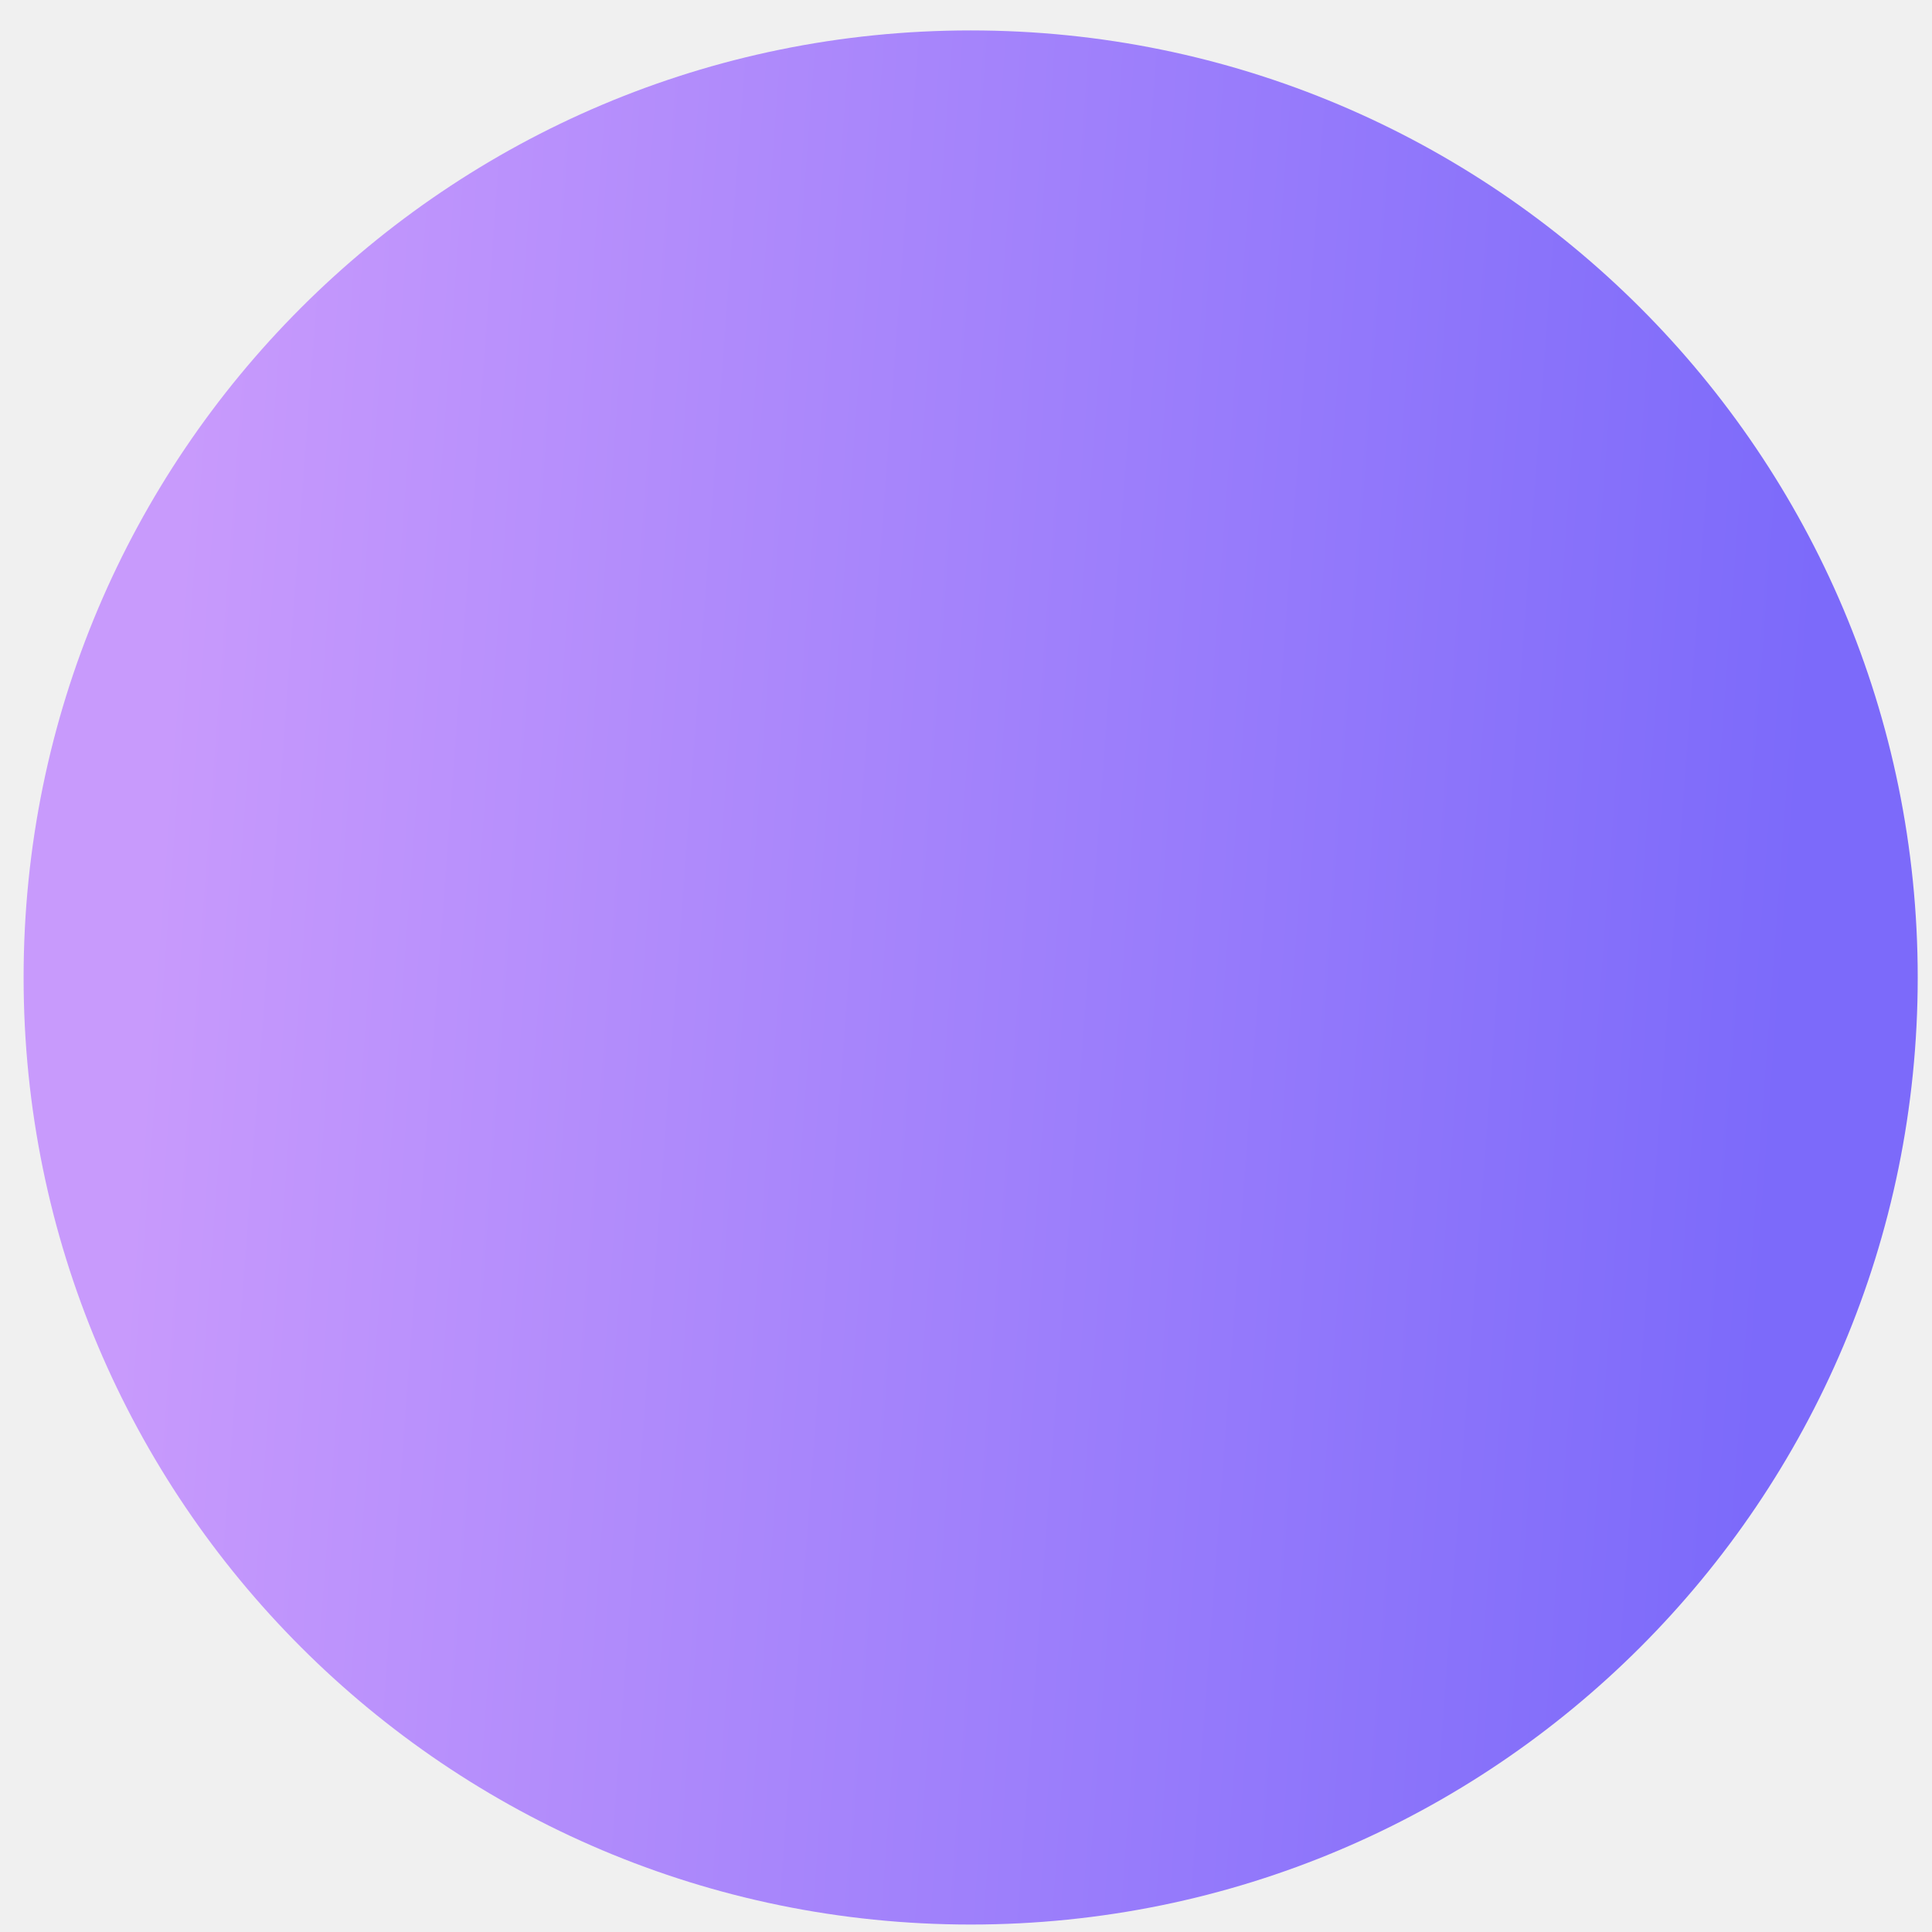
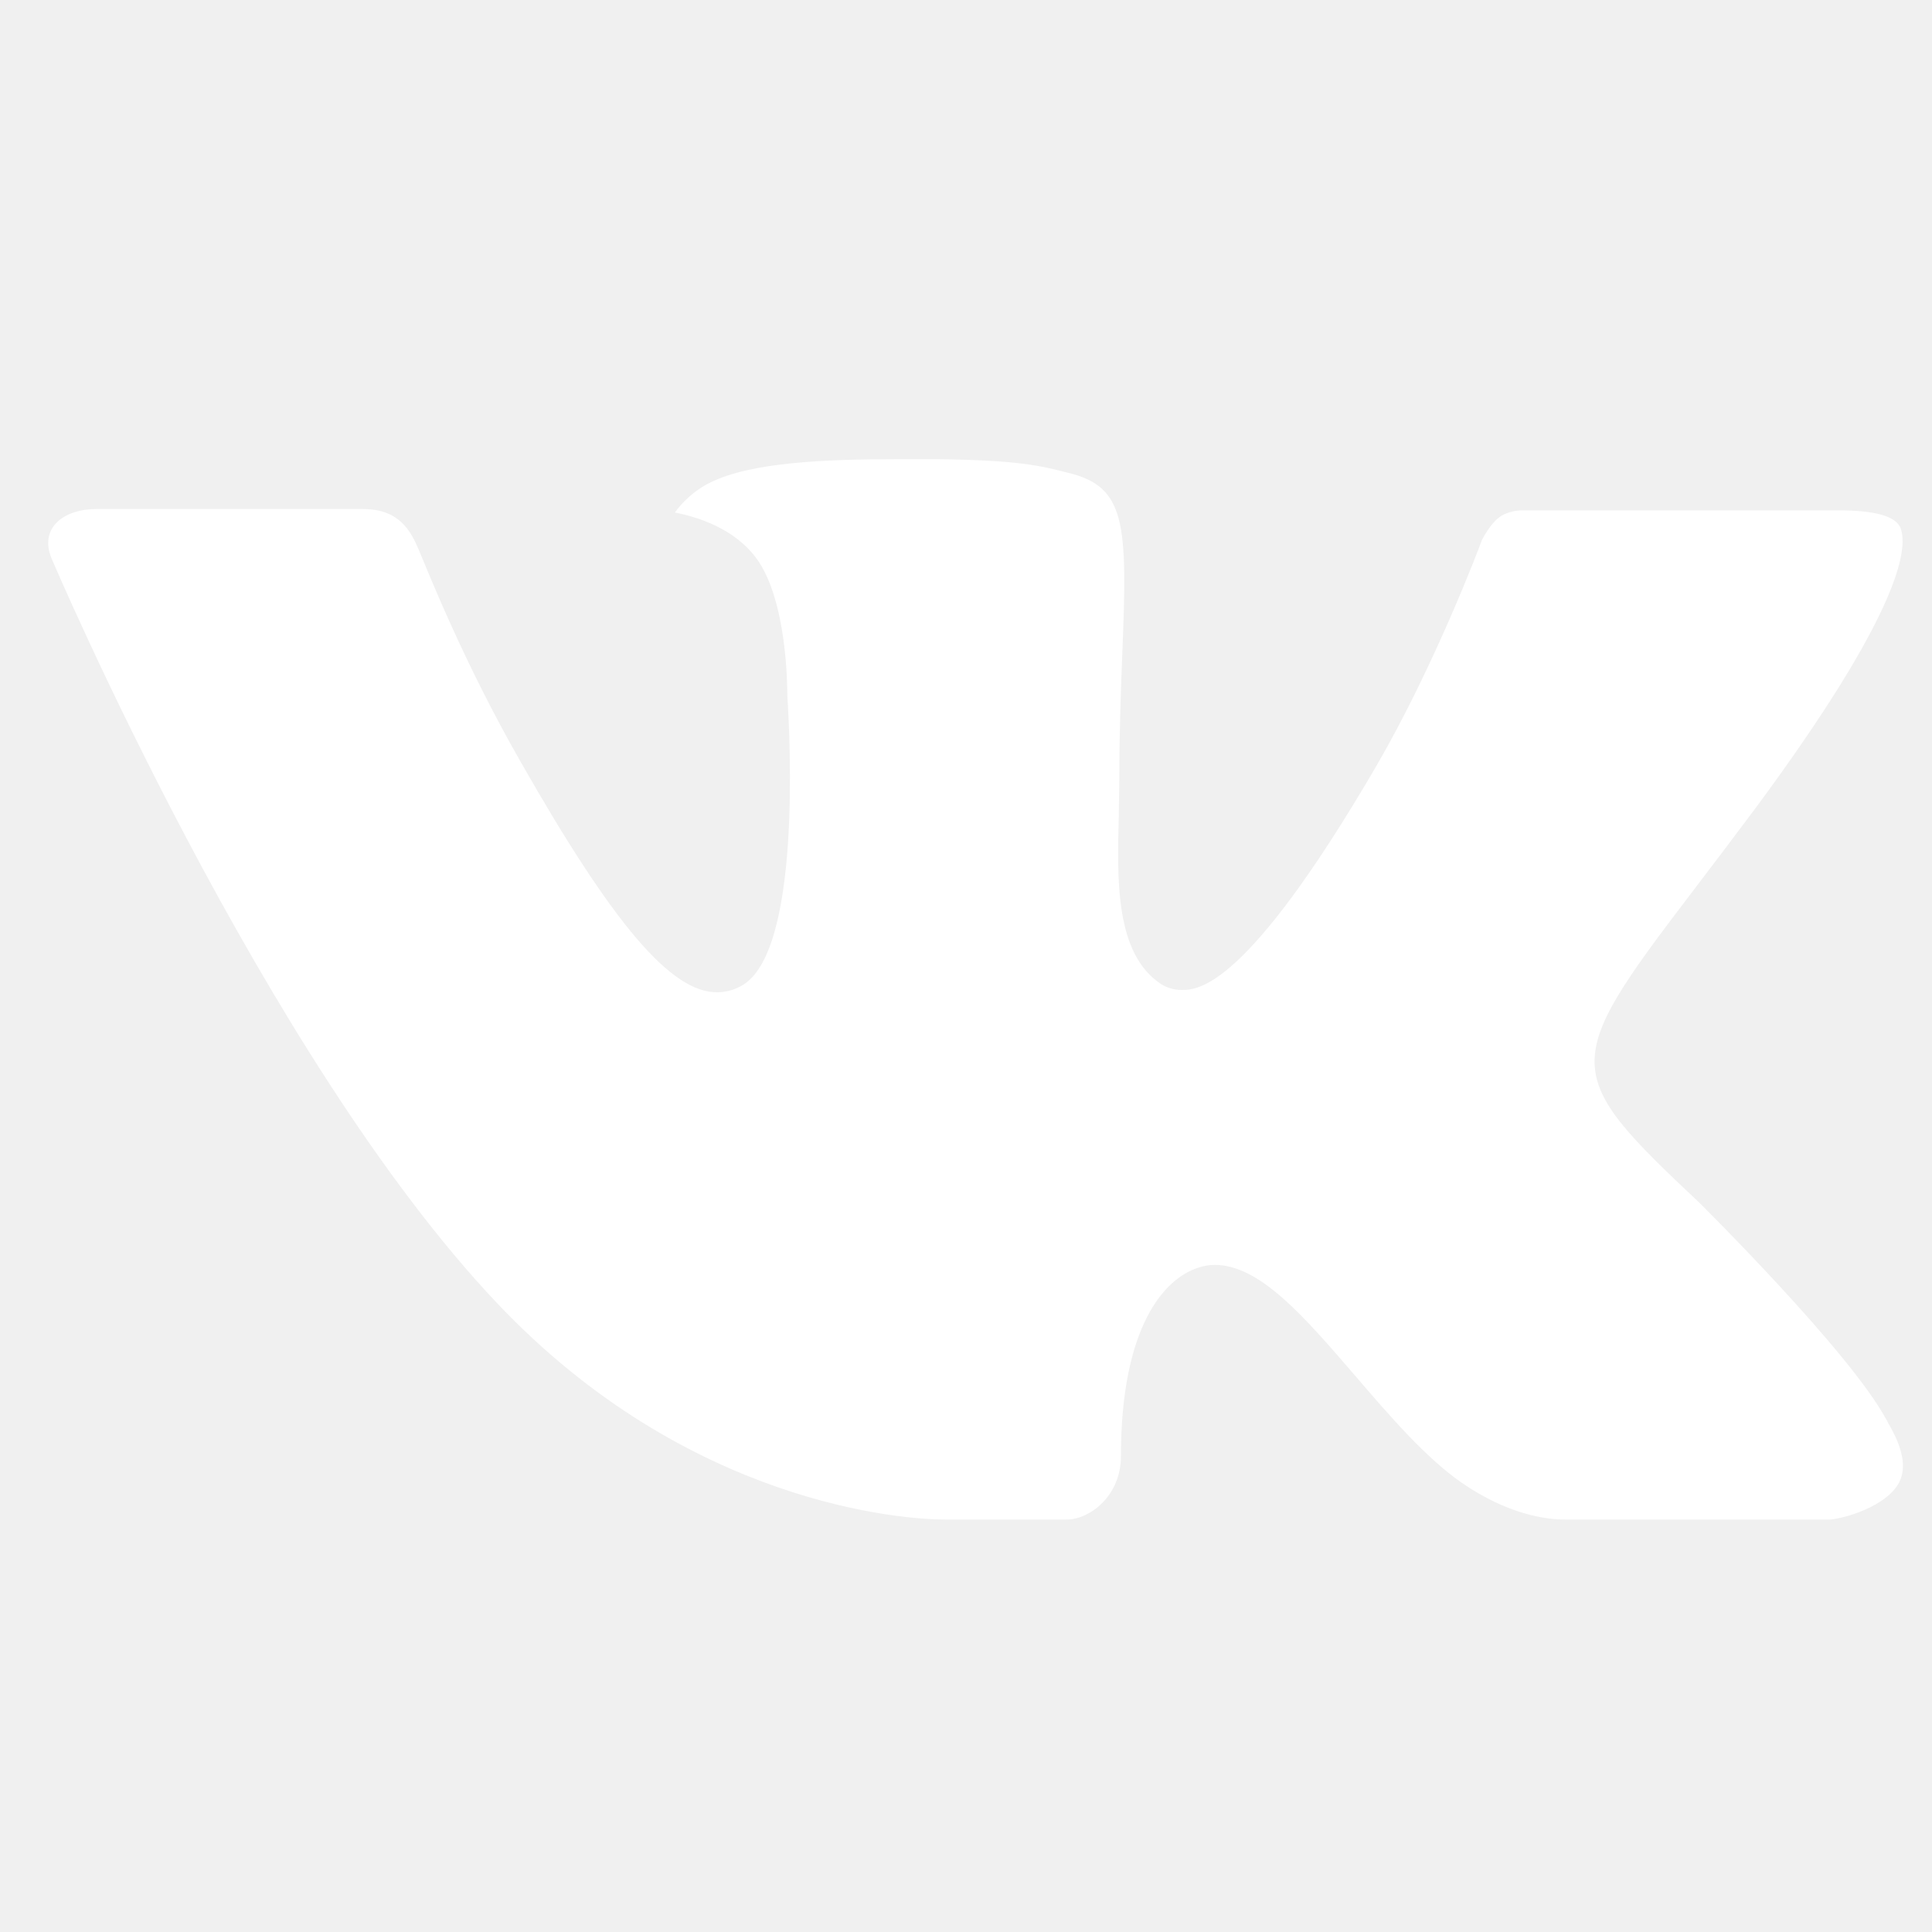
- <svg xmlns="http://www.w3.org/2000/svg" width="51" height="51" viewBox="0 0 51 51" fill="none">
-   <circle cx="25.623" cy="25.803" r="25" fill="url(#paint0_linear_10099_112)" />
+ <svg xmlns="http://www.w3.org/2000/svg" width="25" height="25" viewBox="0 0 25 25" fill="none">
+   <g clip-path="url(#clip0_10112_31)">
+     <path fill-rule="evenodd" clip-rule="evenodd" d="M21.986 15.56C21.986 15.56 23.926 17.477 24.406 18.364C24.416 18.376 24.423 18.39 24.428 18.406C24.624 18.733 24.672 18.99 24.576 19.18C24.414 19.493 23.865 19.65 23.679 19.663H20.25C20.011 19.663 19.514 19.601 18.909 19.183C18.447 18.86 17.988 18.329 17.542 17.809C16.878 17.038 16.303 16.368 15.721 16.368C15.647 16.368 15.574 16.38 15.505 16.404C15.064 16.543 14.505 17.171 14.505 18.842C14.505 19.366 14.092 19.663 13.803 19.663H12.232C11.697 19.663 8.911 19.476 6.44 16.871C3.412 13.681 0.693 7.283 0.667 7.226C0.498 6.812 0.853 6.587 1.237 6.587H4.7C5.164 6.587 5.316 6.868 5.421 7.12C5.544 7.409 5.997 8.566 6.741 9.865C7.946 11.98 8.686 12.84 9.278 12.84C9.389 12.84 9.498 12.811 9.595 12.756C10.368 12.331 10.224 9.571 10.188 9.002C10.188 8.892 10.186 7.77 9.79 7.228C9.507 6.839 9.025 6.688 8.733 6.632C8.811 6.52 8.977 6.347 9.189 6.245C9.718 5.981 10.675 5.942 11.624 5.942H12.151C13.18 5.957 13.447 6.023 13.821 6.118C14.575 6.298 14.589 6.786 14.523 8.449C14.504 8.924 14.484 9.46 14.484 10.09C14.484 10.224 14.478 10.374 14.478 10.526C14.455 11.38 14.425 12.341 15.027 12.736C15.105 12.784 15.196 12.81 15.288 12.81C15.496 12.81 16.122 12.81 17.817 9.9C18.561 8.615 19.137 7.099 19.177 6.985C19.21 6.922 19.311 6.743 19.434 6.671C19.521 6.624 19.618 6.601 19.717 6.604H23.791C24.235 6.604 24.536 6.671 24.595 6.839C24.693 7.111 24.576 7.943 22.716 10.458C22.402 10.877 22.128 11.239 21.886 11.556C20.2 13.769 20.2 13.88 21.986 15.56Z" fill="white" />
+   </g>
  <defs>
-     <linearGradient id="paint0_linear_10099_112" x1="5.734" y1="0.803" x2="48.862" y2="4.017" gradientUnits="userSpaceOnUse">
-       <stop stop-color="#C89AFC" />
-       <stop offset="1" stop-color="#7C6AFA" />
-     </linearGradient>
+     <clipPath id="clip0_10112_31">
+       <rect x="0.624" y="0.803" width="24" height="24" fill="white" />
+     </clipPath>
  </defs>
</svg>
